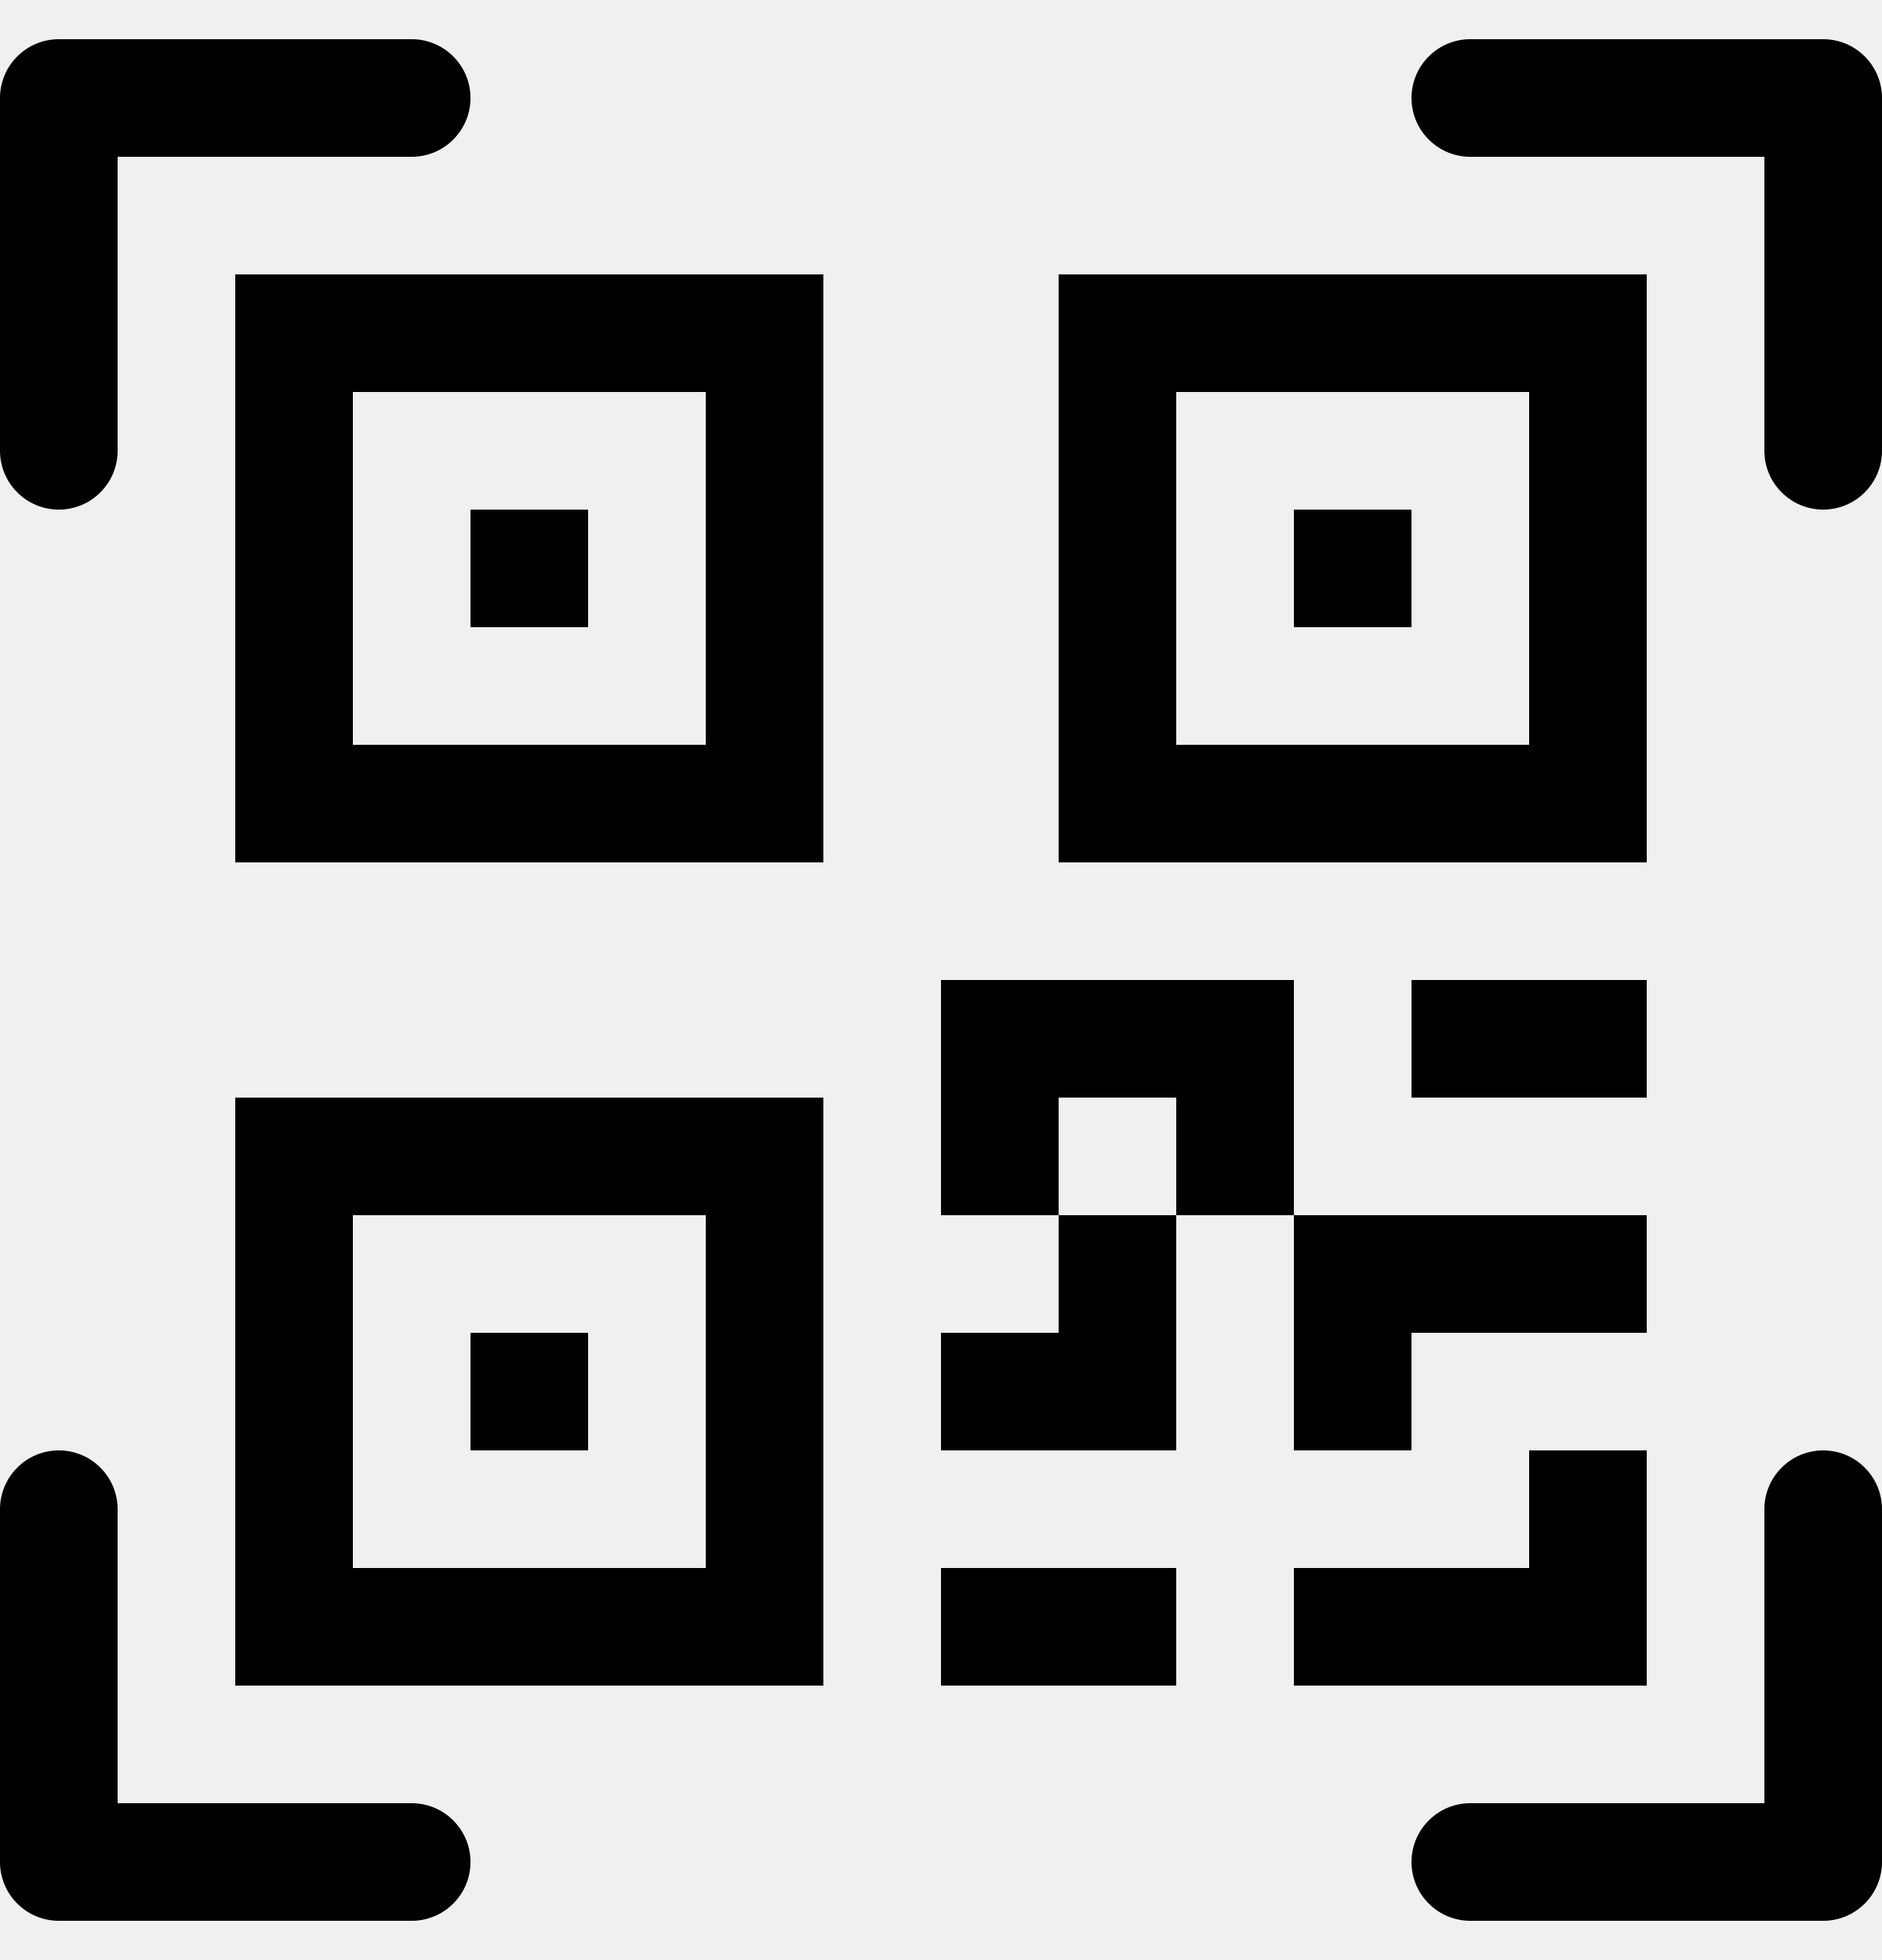
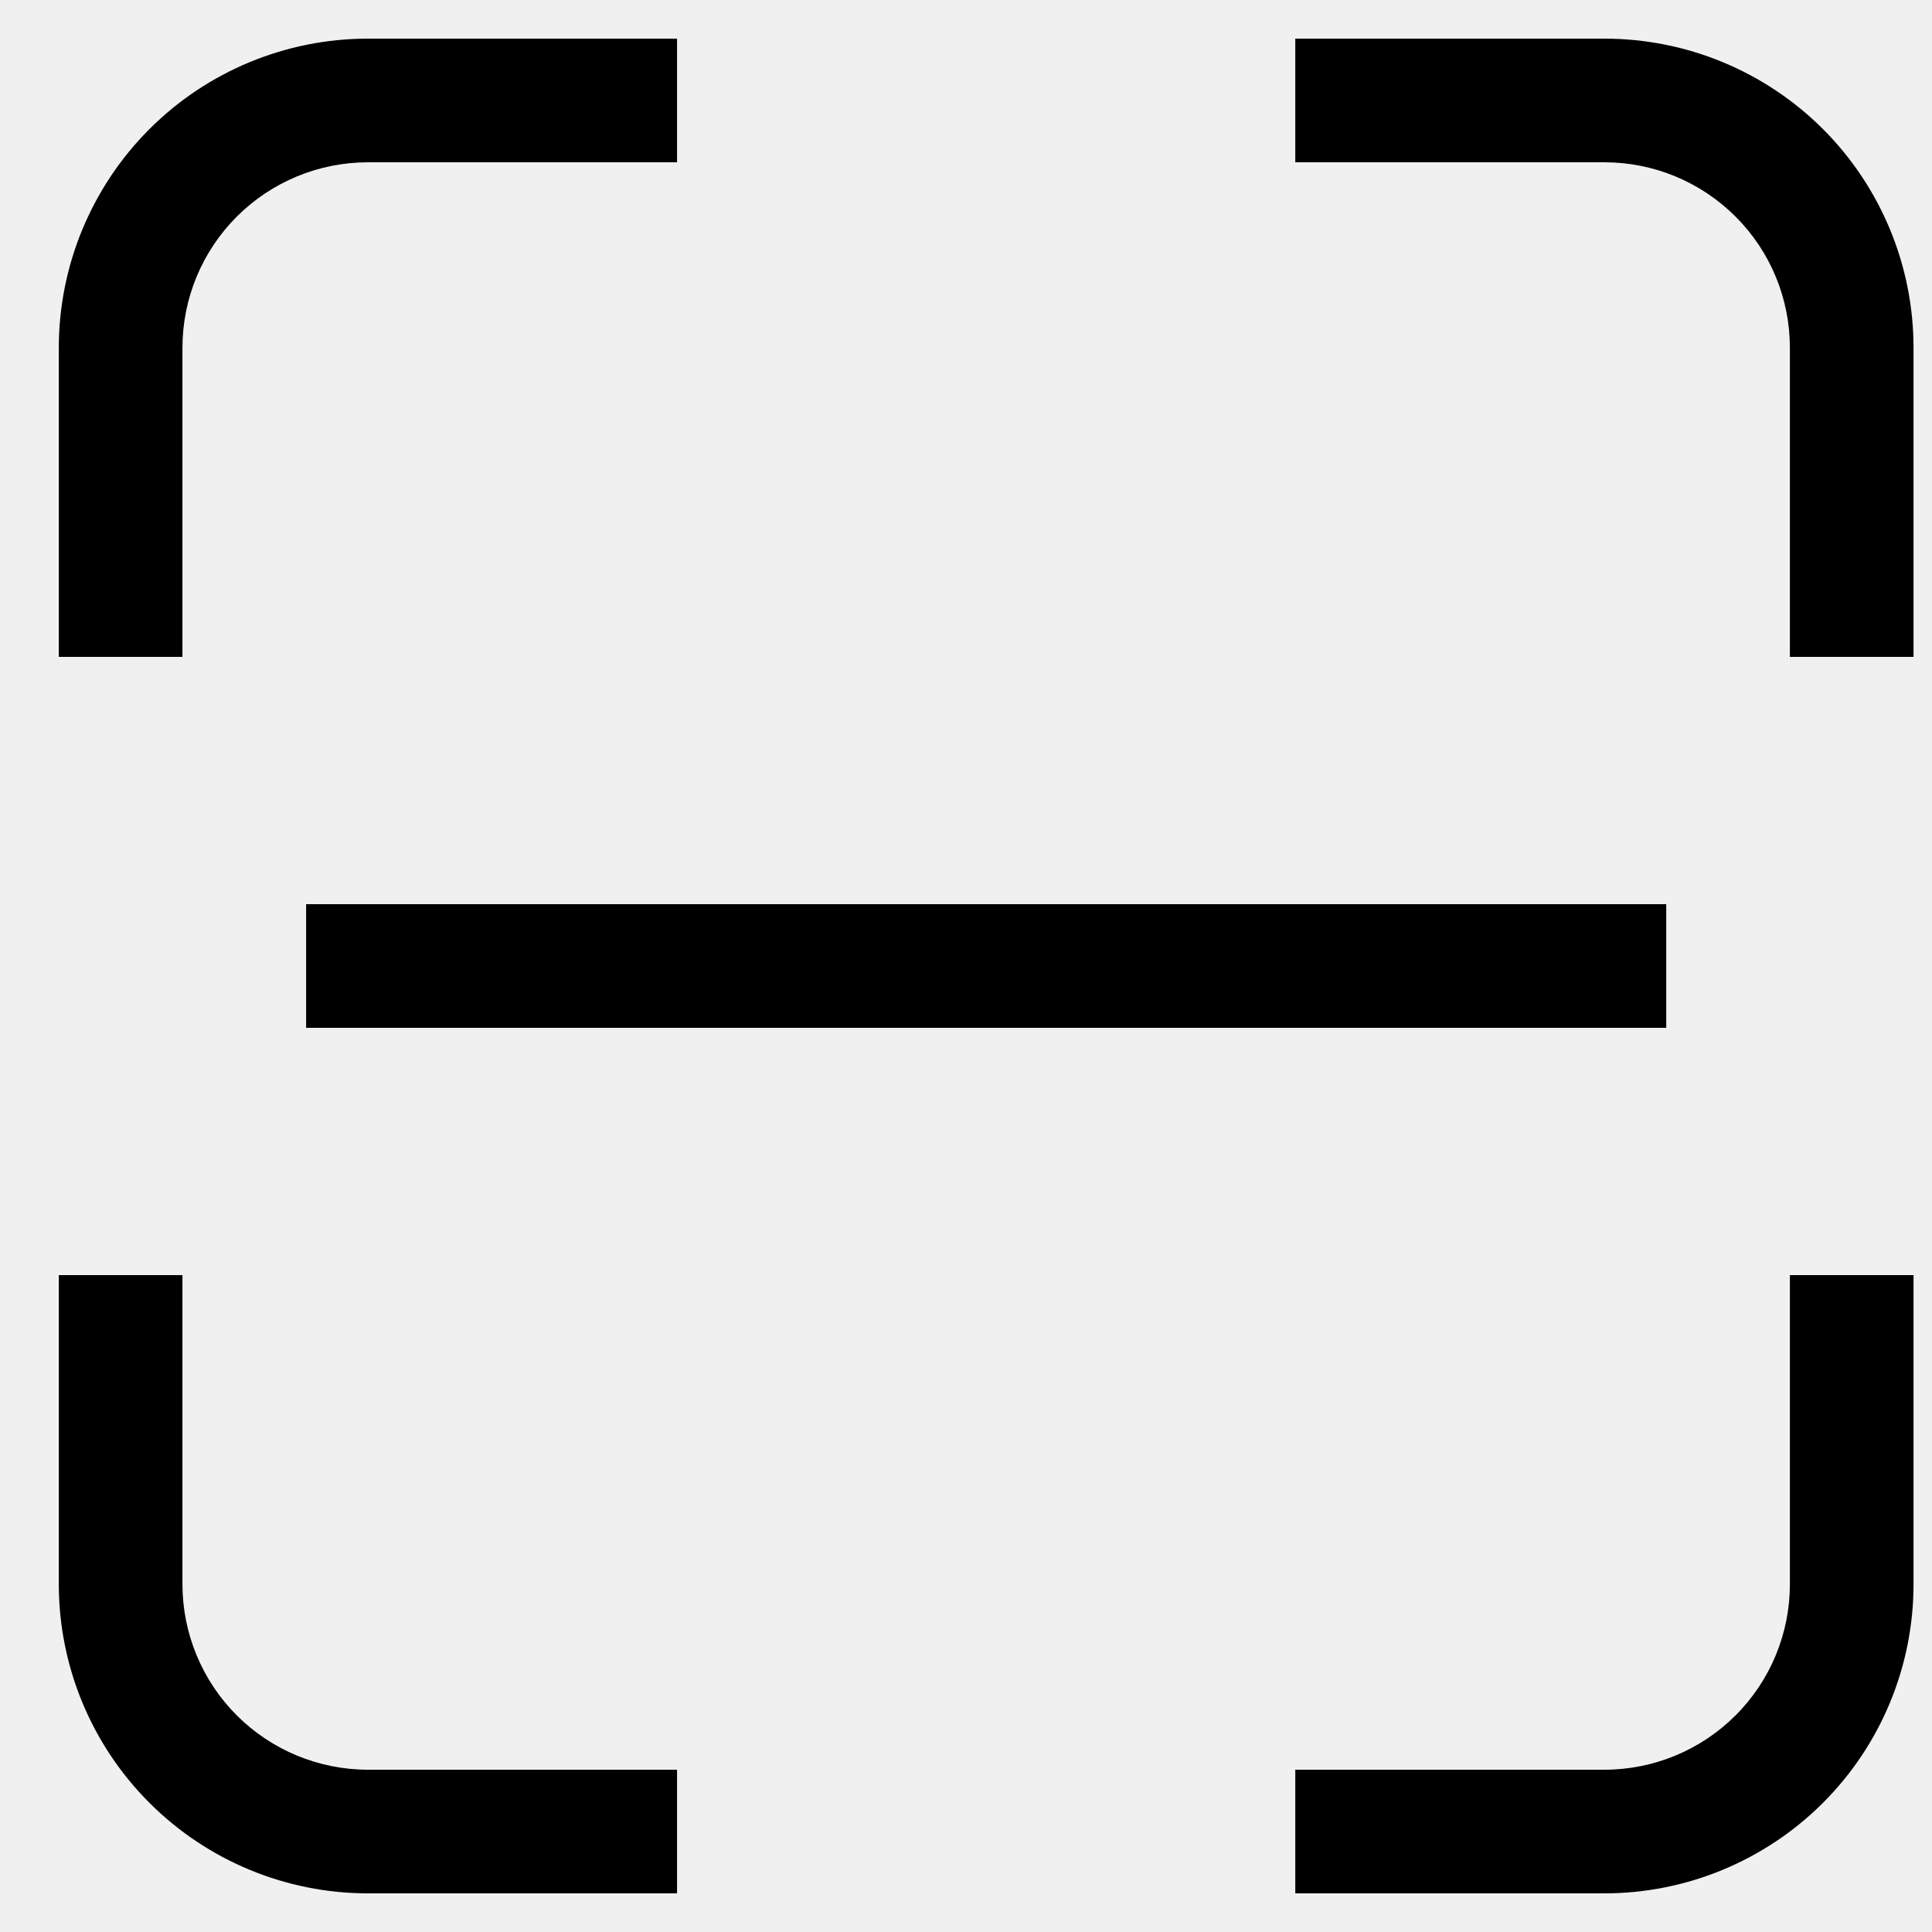
- <svg xmlns="http://www.w3.org/2000/svg" width="24" height="25" viewBox="0 0 24 25" fill="none">
-   <g clip-path="url(#clip0_7593_8496)">
-     <path d="M0 1.25C0 1.051 0.079 0.86 0.22 0.72C0.36 0.579 0.551 0.5 0.75 0.5H5.25C5.449 0.5 5.64 0.579 5.78 0.72C5.921 0.86 6 1.051 6 1.25C6 1.449 5.921 1.64 5.78 1.78C5.64 1.921 5.449 2 5.25 2H1.5V5.75C1.5 5.949 1.421 6.14 1.28 6.28C1.14 6.421 0.949 6.5 0.75 6.5C0.551 6.5 0.36 6.421 0.22 6.28C0.079 6.14 0 5.949 0 5.75V1.25ZM18 1.25C18 1.051 18.079 0.86 18.22 0.72C18.36 0.579 18.551 0.5 18.75 0.5H23.25C23.449 0.5 23.64 0.579 23.78 0.72C23.921 0.86 24 1.051 24 1.25V5.75C24 5.949 23.921 6.14 23.78 6.28C23.64 6.421 23.449 6.5 23.25 6.5C23.051 6.5 22.86 6.421 22.72 6.28C22.579 6.14 22.5 5.949 22.5 5.75V2H18.75C18.551 2 18.36 1.921 18.22 1.78C18.079 1.64 18 1.449 18 1.25ZM0.75 18.5C0.949 18.5 1.14 18.579 1.28 18.72C1.421 18.86 1.5 19.051 1.5 19.25V23H5.25C5.449 23 5.64 23.079 5.78 23.22C5.921 23.36 6 23.551 6 23.75C6 23.949 5.921 24.14 5.78 24.28C5.64 24.421 5.449 24.5 5.25 24.5H0.75C0.551 24.5 0.36 24.421 0.22 24.28C0.079 24.14 0 23.949 0 23.75V19.25C0 19.051 0.079 18.86 0.22 18.72C0.36 18.579 0.551 18.5 0.75 18.5ZM23.25 18.5C23.449 18.5 23.64 18.579 23.78 18.72C23.921 18.86 24 19.051 24 19.25V23.75C24 23.949 23.921 24.14 23.78 24.28C23.64 24.421 23.449 24.5 23.25 24.5H18.75C18.551 24.5 18.36 24.421 18.22 24.28C18.079 24.14 18 23.949 18 23.75C18 23.551 18.079 23.36 18.22 23.22C18.36 23.079 18.551 23 18.75 23H22.5V19.25C22.5 19.051 22.579 18.86 22.72 18.72C22.86 18.579 23.051 18.5 23.25 18.5ZM6 6.5H7.5V8H6V6.5Z" fill="black" />
-     <path d="M10.5 3.5H3V11H10.5V3.5ZM4.5 5H9V9.5H4.5V5ZM7.5 17H6V18.5H7.5V17Z" fill="black" />
-     <path d="M10.5 14H3V21.5H10.5V14ZM4.5 15.5H9V20H4.5V15.5ZM16.5 6.5H18V8H16.5V6.5Z" fill="black" />
-     <path d="M13.5 3.5H21V11H13.5V3.5ZM15 5V9.5H19.5V5H15ZM12 12.5V15.5H13.5V17H12V18.5H15V15.5H16.5V18.5H18V17H21V15.5H16.5V12.5H12ZM15 15.5H13.5V14H15V15.5ZM21 18.5H19.5V20H16.5V21.5H21V18.5ZM15 21.5V20H12V21.5H15Z" fill="black" />
-     <path d="M18 14H21V12.5H18V14Z" fill="black" />
-   </g>
-   <defs>
-     <clipPath id="clip0_7593_8496">
-       <rect width="24" height="24" fill="white" transform="translate(0 0.5)" />
-     </clipPath>
-   </defs>
+ <svg xmlns="http://www.w3.org/2000/svg" width="25" height="25" viewBox="0 0 25 25" fill="none">
+   <path fill-rule="evenodd" clip-rule="evenodd" d="M4.761 2.1C4.125 2.1 3.514 2.353 3.064 2.803C2.614 3.253 2.361 3.863 2.361 4.5V8.5H0.761V4.5C0.761 3.439 1.183 2.422 1.933 1.671C2.683 0.921 3.7 0.5 4.761 0.5L8.761 0.5V2.1H4.761ZM20.761 2.1H16.761V0.5H20.761C21.822 0.5 22.84 0.921 23.59 1.671C24.34 2.422 24.761 3.439 24.761 4.5V8.5H23.161V4.5C23.161 3.863 22.909 3.253 22.458 2.803C22.008 2.353 21.398 2.1 20.761 2.1ZM21.561 13.3H3.961V11.7H21.561V13.3ZM0.761 20.5V16.5H2.361V20.5C2.361 21.136 2.614 21.747 3.064 22.197C3.514 22.647 4.125 22.9 4.761 22.9H8.761V24.5H4.761C3.7 24.5 2.683 24.078 1.933 23.328C1.183 22.578 0.761 21.561 0.761 20.5H0.761ZM23.161 20.5V16.5H24.761V20.5C24.761 21.561 24.34 22.578 23.59 23.328C22.84 24.078 21.822 24.5 20.761 24.5H16.761V22.9H20.761C21.398 22.9 22.008 22.647 22.458 22.197C22.909 21.747 23.161 21.136 23.161 20.5Z" fill="black" />
</svg>
